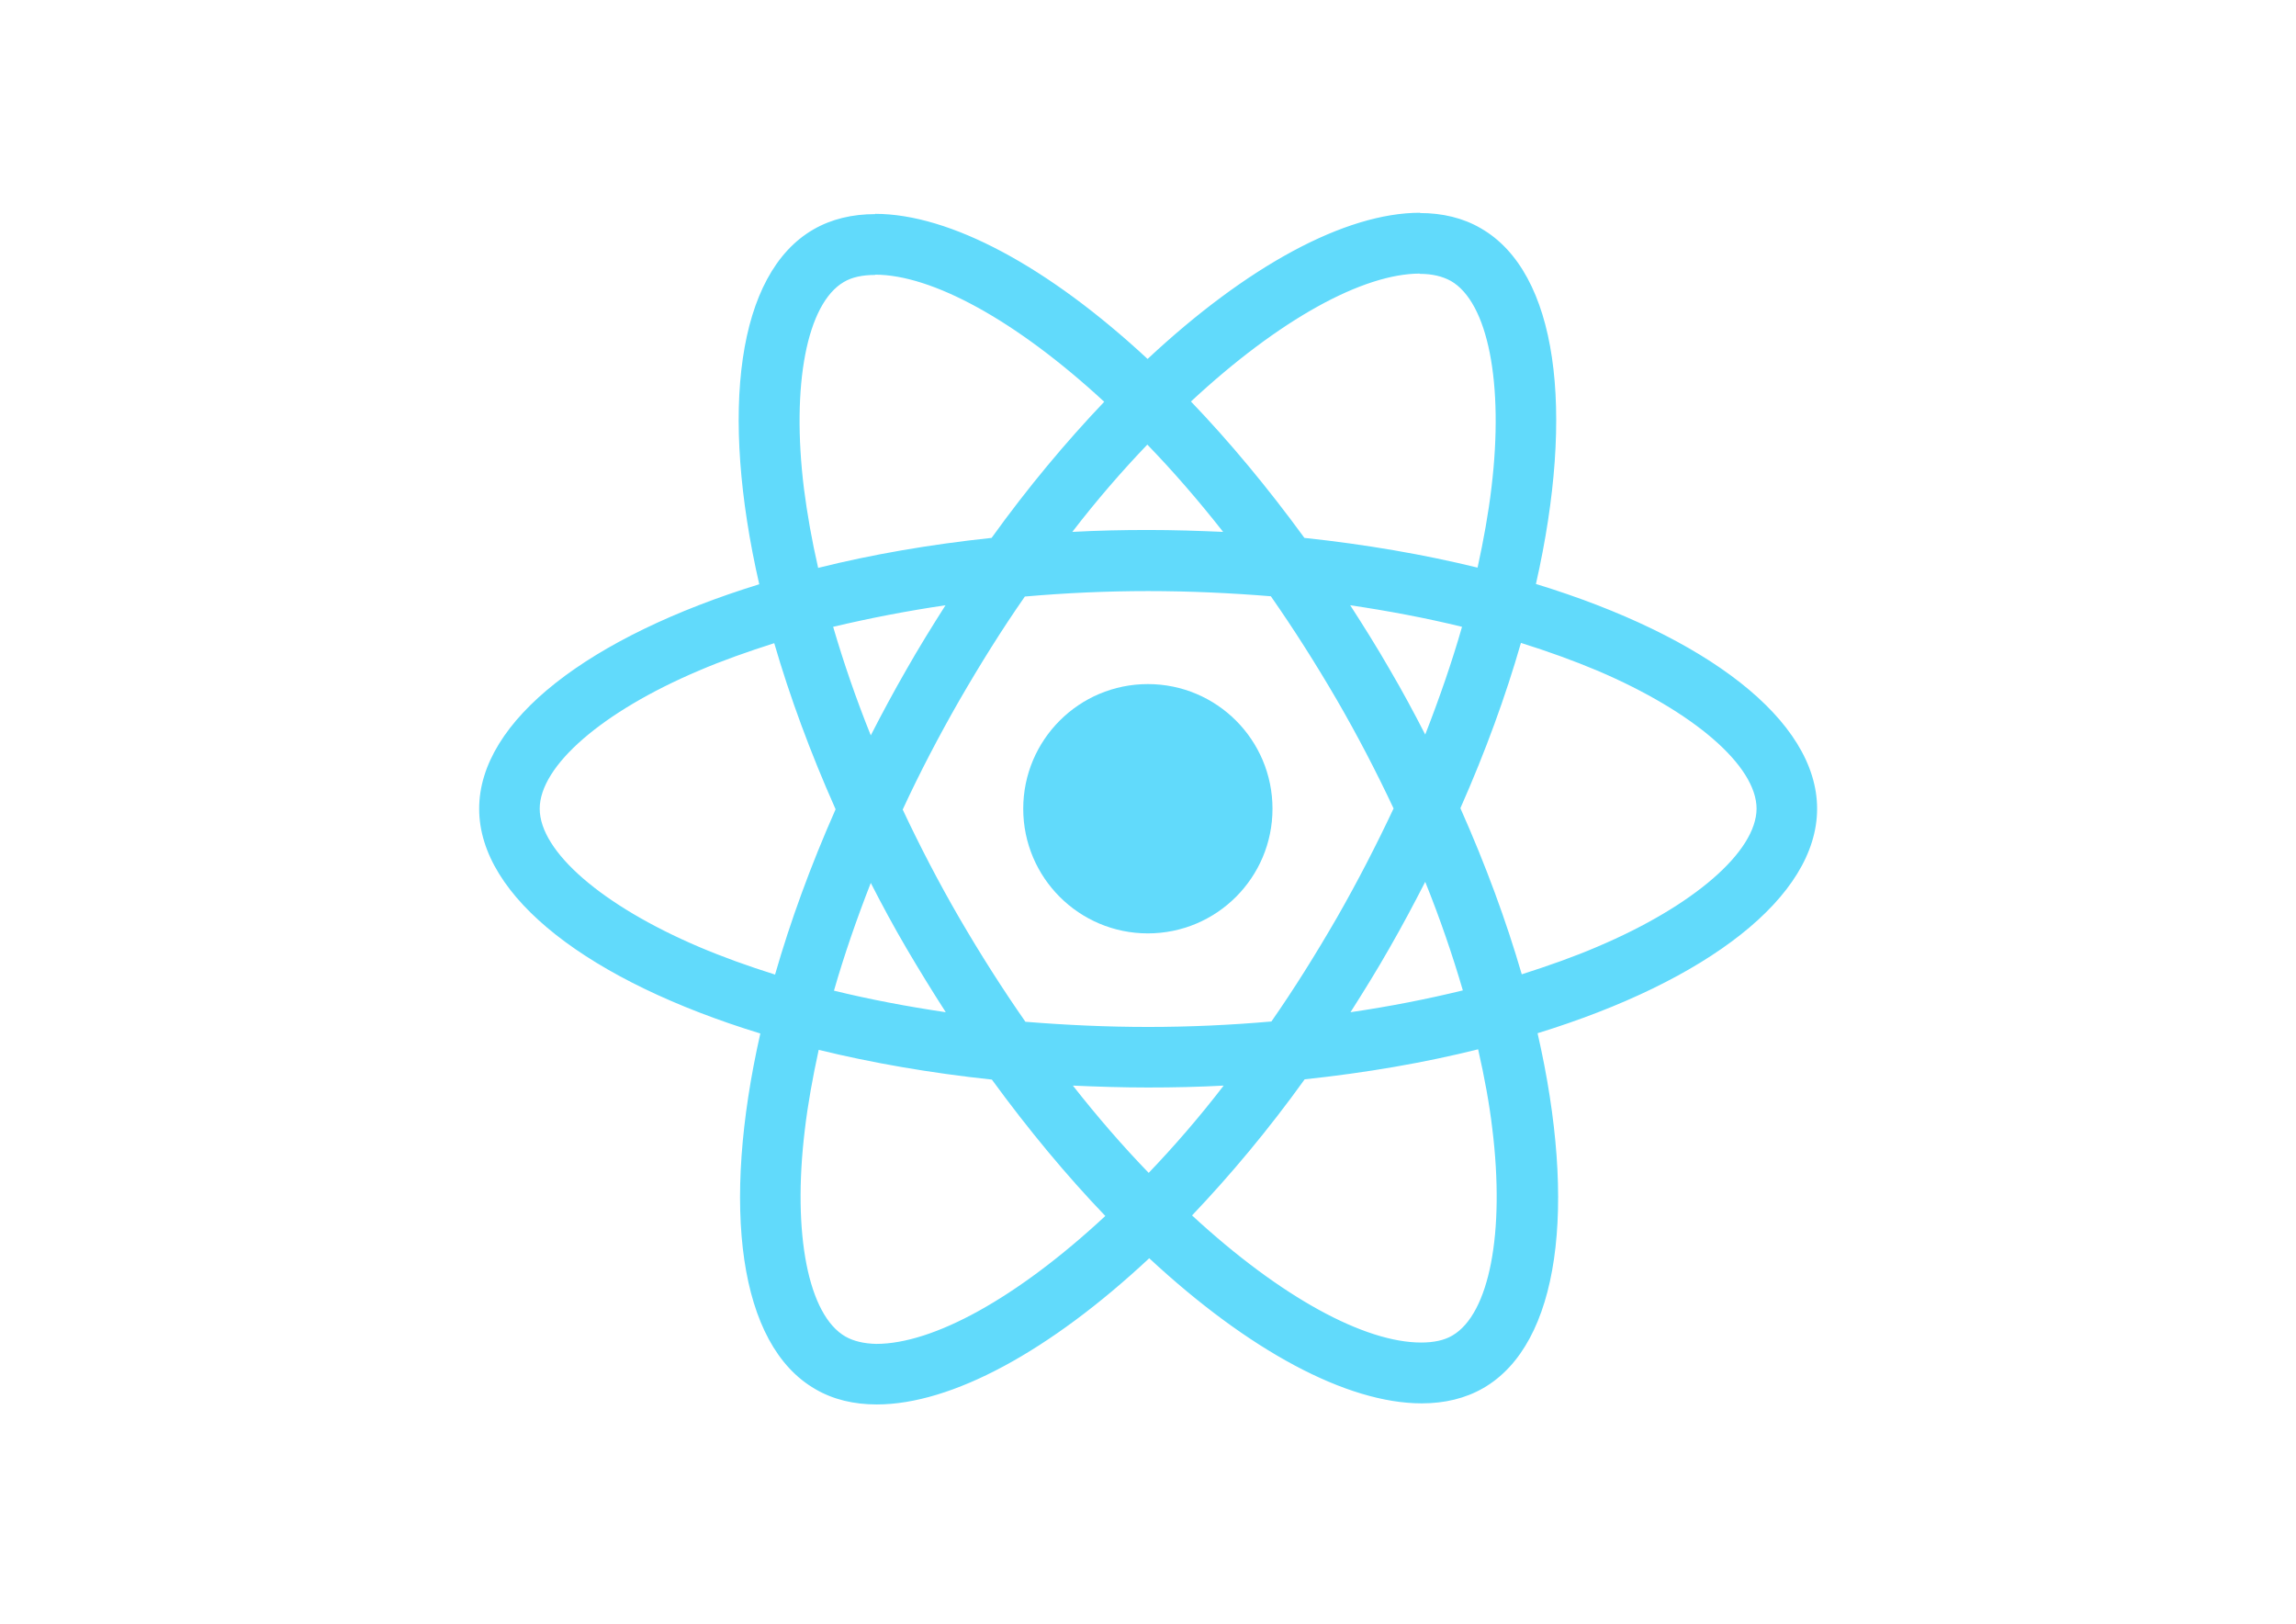
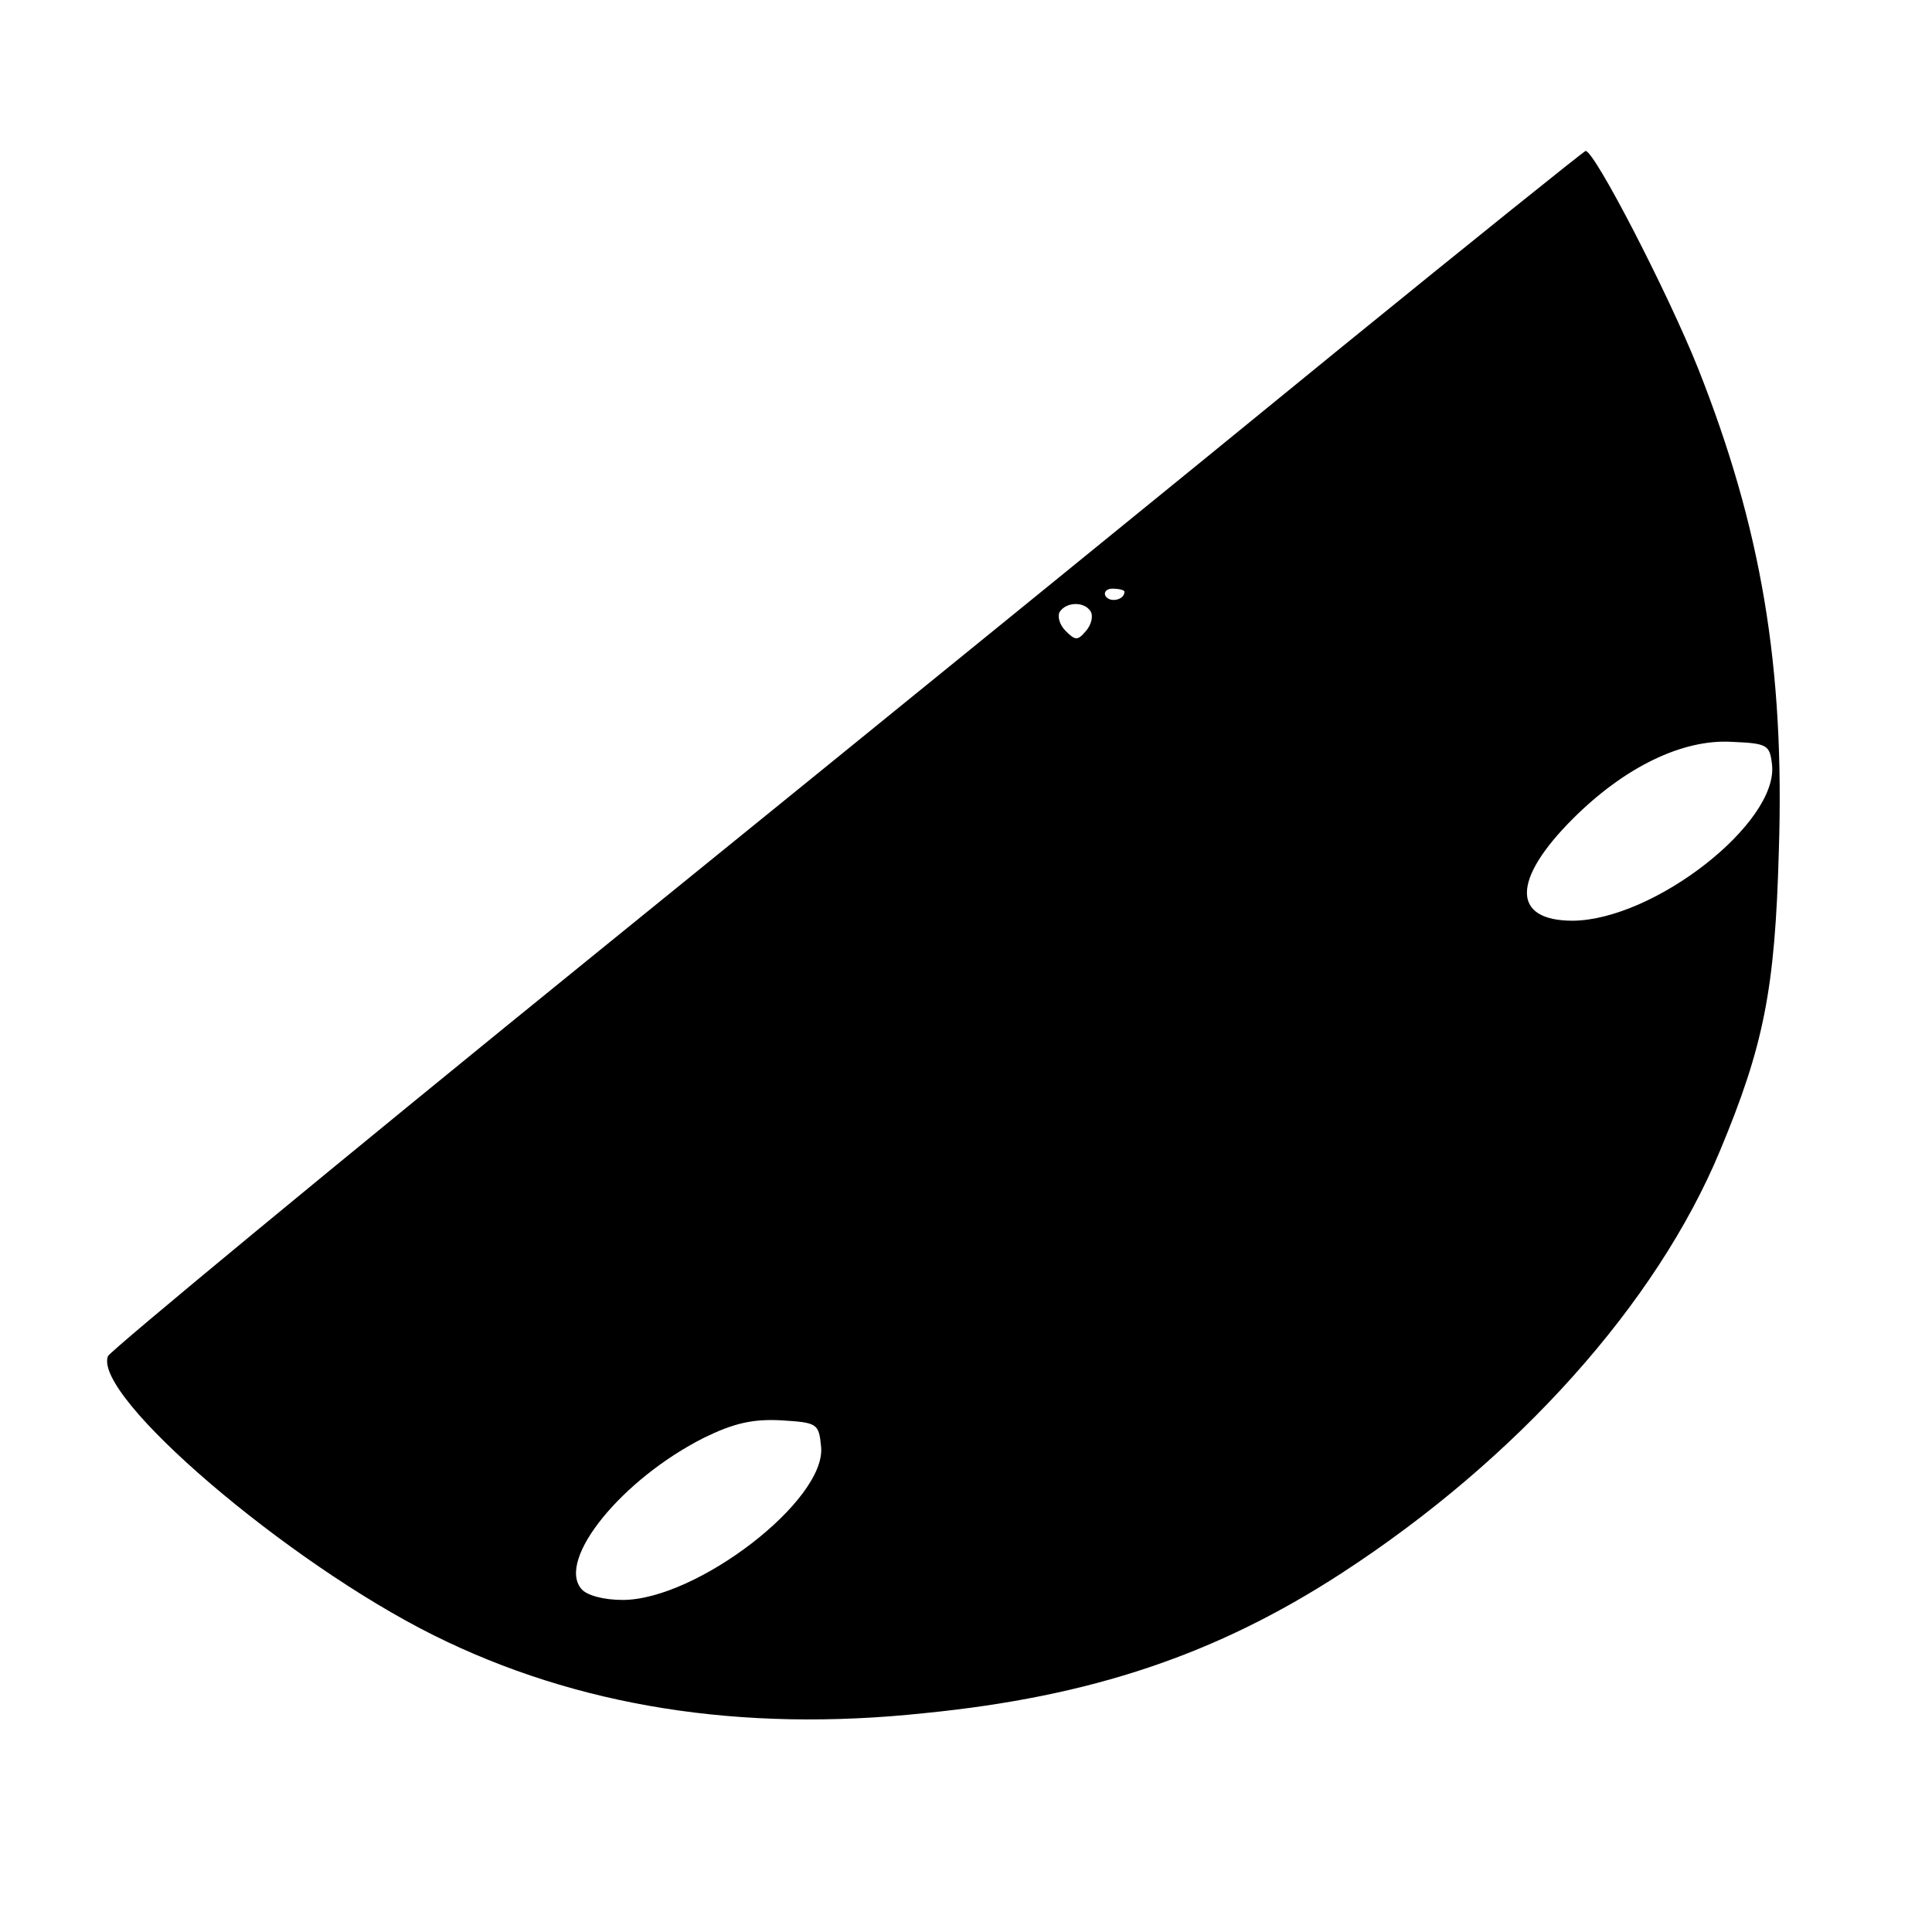
- <svg xmlns="http://www.w3.org/2000/svg" viewBox="0 0 841.9 595.3">
-   <g fill="#61DAFB">
-     <path d="M666.3 296.5c0-32.5-40.7-63.3-103.1-82.4 14.4-63.6 8-114.2-20.2-130.4-6.5-3.8-14.1-5.6-22.4-5.6v22.3c4.6 0 8.3.9 11.4 2.6 13.6 7.8 19.5 37.5 14.9 75.7-1.1 9.4-2.9 19.3-5.1 29.4-19.6-4.8-41-8.5-63.5-10.9-13.5-18.5-27.5-35.3-41.6-50 32.6-30.3 63.2-46.9 84-46.9V78c-27.5 0-63.5 19.6-99.9 53.6-36.4-33.8-72.4-53.2-99.9-53.2v22.3c20.7 0 51.4 16.5 84 46.6-14 14.7-28 31.4-41.3 49.9-22.6 2.4-44 6.1-63.6 11-2.3-10-4-19.7-5.2-29-4.7-38.2 1.1-67.9 14.6-75.8 3-1.8 6.9-2.6 11.5-2.6V78.5c-8.4 0-16 1.8-22.6 5.6-28.1 16.2-34.4 66.7-19.9 130.1-62.2 19.2-102.7 49.9-102.7 82.3 0 32.5 40.7 63.3 103.1 82.4-14.4 63.6-8 114.2 20.2 130.4 6.5 3.8 14.1 5.6 22.5 5.6 27.5 0 63.5-19.6 99.9-53.6 36.4 33.8 72.4 53.2 99.9 53.2 8.4 0 16-1.8 22.6-5.6 28.1-16.2 34.4-66.7 19.9-130.1 62-19.1 102.5-49.9 102.5-82.3zm-130.2-66.7c-3.7 12.9-8.3 26.2-13.5 39.5-4.1-8-8.4-16-13.1-24-4.6-8-9.5-15.8-14.4-23.4 14.2 2.1 27.9 4.7 41 7.9zm-45.8 106.5c-7.8 13.5-15.8 26.3-24.1 38.2-14.9 1.3-30 2-45.2 2-15.1 0-30.2-.7-45-1.9-8.3-11.9-16.4-24.6-24.2-38-7.6-13.1-14.5-26.4-20.8-39.8 6.2-13.4 13.2-26.8 20.7-39.9 7.8-13.5 15.8-26.3 24.1-38.2 14.9-1.3 30-2 45.2-2 15.1 0 30.2.7 45 1.9 8.3 11.9 16.4 24.6 24.2 38 7.6 13.1 14.5 26.4 20.8 39.8-6.3 13.4-13.2 26.8-20.7 39.9zm32.3-13c5.4 13.4 10 26.8 13.8 39.8-13.1 3.2-26.9 5.9-41.2 8 4.9-7.7 9.8-15.6 14.4-23.7 4.6-8 8.9-16.1 13-24.1zM421.2 430c-9.3-9.6-18.6-20.3-27.8-32 9 .4 18.2.7 27.5.7 9.4 0 18.7-.2 27.8-.7-9 11.7-18.3 22.4-27.5 32zm-74.4-58.9c-14.2-2.1-27.9-4.7-41-7.9 3.7-12.9 8.3-26.2 13.5-39.5 4.1 8 8.4 16 13.1 24 4.7 8 9.5 15.8 14.4 23.4zM420.7 163c9.3 9.6 18.6 20.3 27.8 32-9-.4-18.2-.7-27.5-.7-9.4 0-18.7.2-27.8.7 9-11.7 18.3-22.4 27.5-32zm-74 58.9c-4.9 7.7-9.8 15.6-14.4 23.7-4.6 8-8.9 16-13 24-5.4-13.4-10-26.8-13.8-39.8 13.1-3.1 26.9-5.8 41.2-7.9zm-90.5 125.2c-35.4-15.1-58.3-34.9-58.3-50.6 0-15.7 22.9-35.6 58.3-50.6 8.6-3.7 18-7 27.7-10.1 5.7 19.6 13.2 40 22.5 60.9-9.2 20.8-16.6 41.1-22.2 60.6-9.9-3.1-19.3-6.5-28-10.2zM310 490c-13.6-7.8-19.5-37.5-14.9-75.7 1.1-9.4 2.9-19.3 5.1-29.4 19.6 4.8 41 8.5 63.5 10.9 13.5 18.5 27.5 35.3 41.6 50-32.6 30.3-63.2 46.9-84 46.9-4.5-.1-8.3-1-11.3-2.7zm237.2-76.2c4.7 38.2-1.1 67.9-14.6 75.8-3 1.8-6.9 2.6-11.5 2.6-20.7 0-51.4-16.5-84-46.6 14-14.7 28-31.4 41.3-49.9 22.6-2.4 44-6.1 63.6-11 2.3 10.1 4.1 19.8 5.2 29.1zm38.5-66.7c-8.6 3.7-18 7-27.7 10.1-5.7-19.6-13.2-40-22.5-60.9 9.2-20.8 16.6-41.1 22.2-60.6 9.9 3.1 19.3 6.5 28.1 10.2 35.4 15.1 58.3 34.9 58.3 50.6-.1 15.7-23 35.6-58.4 50.6zM320.8 78.4z" />
-     <circle cx="420.9" cy="296.5" r="45.7" />
-     <path d="M520.5 78.1z" />
+ <svg xmlns="http://www.w3.org/2000/svg" version="1.0" width="256pt" height="256pt" viewBox="0 0 256 256" preserveAspectRatio="xMidYMid meet">
+   <g transform="translate(0,256) scale(0.1,-0.1)" fill="#000000" stroke="none">
+     <path d="M1774 2097 c-176 -144 -614 -500 -973 -791 -359 -291 -655 -536 -658 -543 -20 -53 237 -273 432 -370 189 -94 406 -129 650 -103 222 22 387 78 552 185 234 152 418 358 502 560 58 139 73 214 78 396 8 245 -23 429 -107 641 -40 100 -137 288 -149 288 -3 -1 -150 -119 -327 -263z m-284 -321 c0 -11 -19 -15 -25 -6 -3 5 1 10 9 10 9 0 16 -2 16 -4z m-45 -26 c4 -6 1 -18 -6 -26 -11 -13 -14 -13 -27 0 -8 8 -11 19 -8 25 9 14 33 14 41 1z m903 -203 c9 -77 -156 -206 -264 -207 -81 0 -81 54 0 135 68 68 145 106 211 102 47 -2 50 -4 53 -30z m-1260 -904 c7 -71 -165 -203 -263 -203 -25 0 -48 6 -55 15 -32 39 54 145 163 200 39 19 64 25 102 23 48 -3 50 -4 53 -35z" />
  </g>
</svg>
